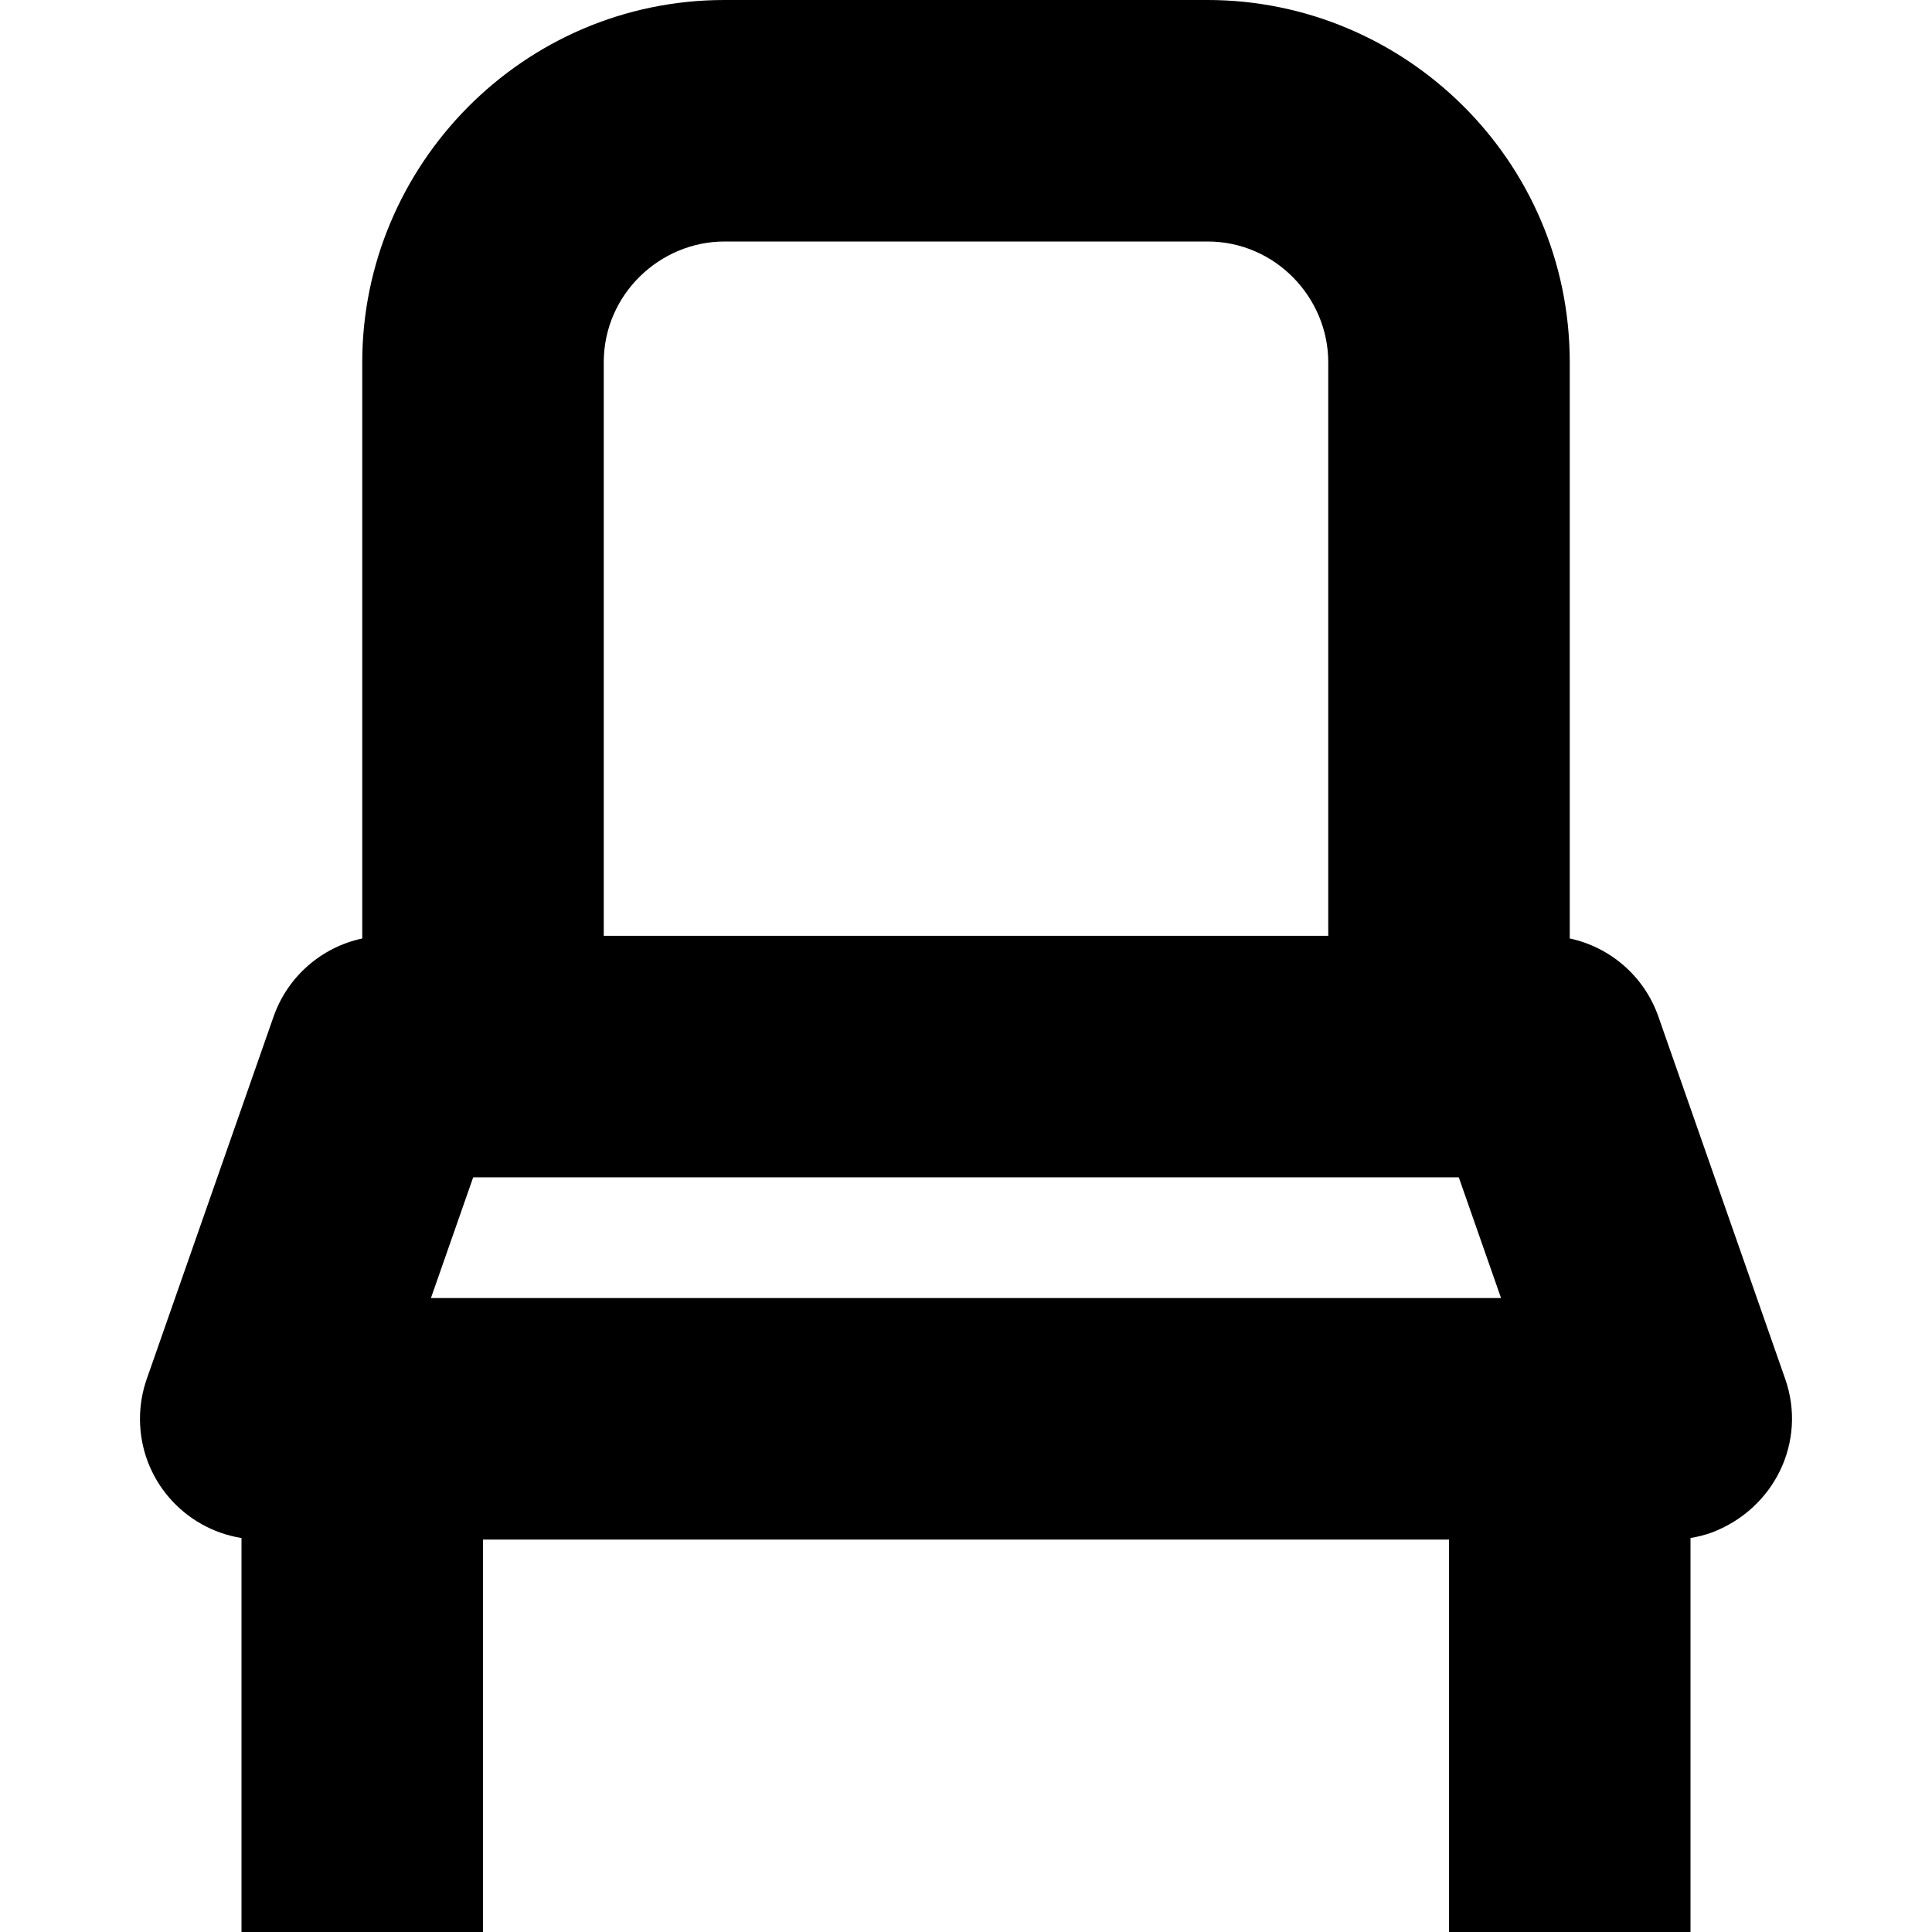
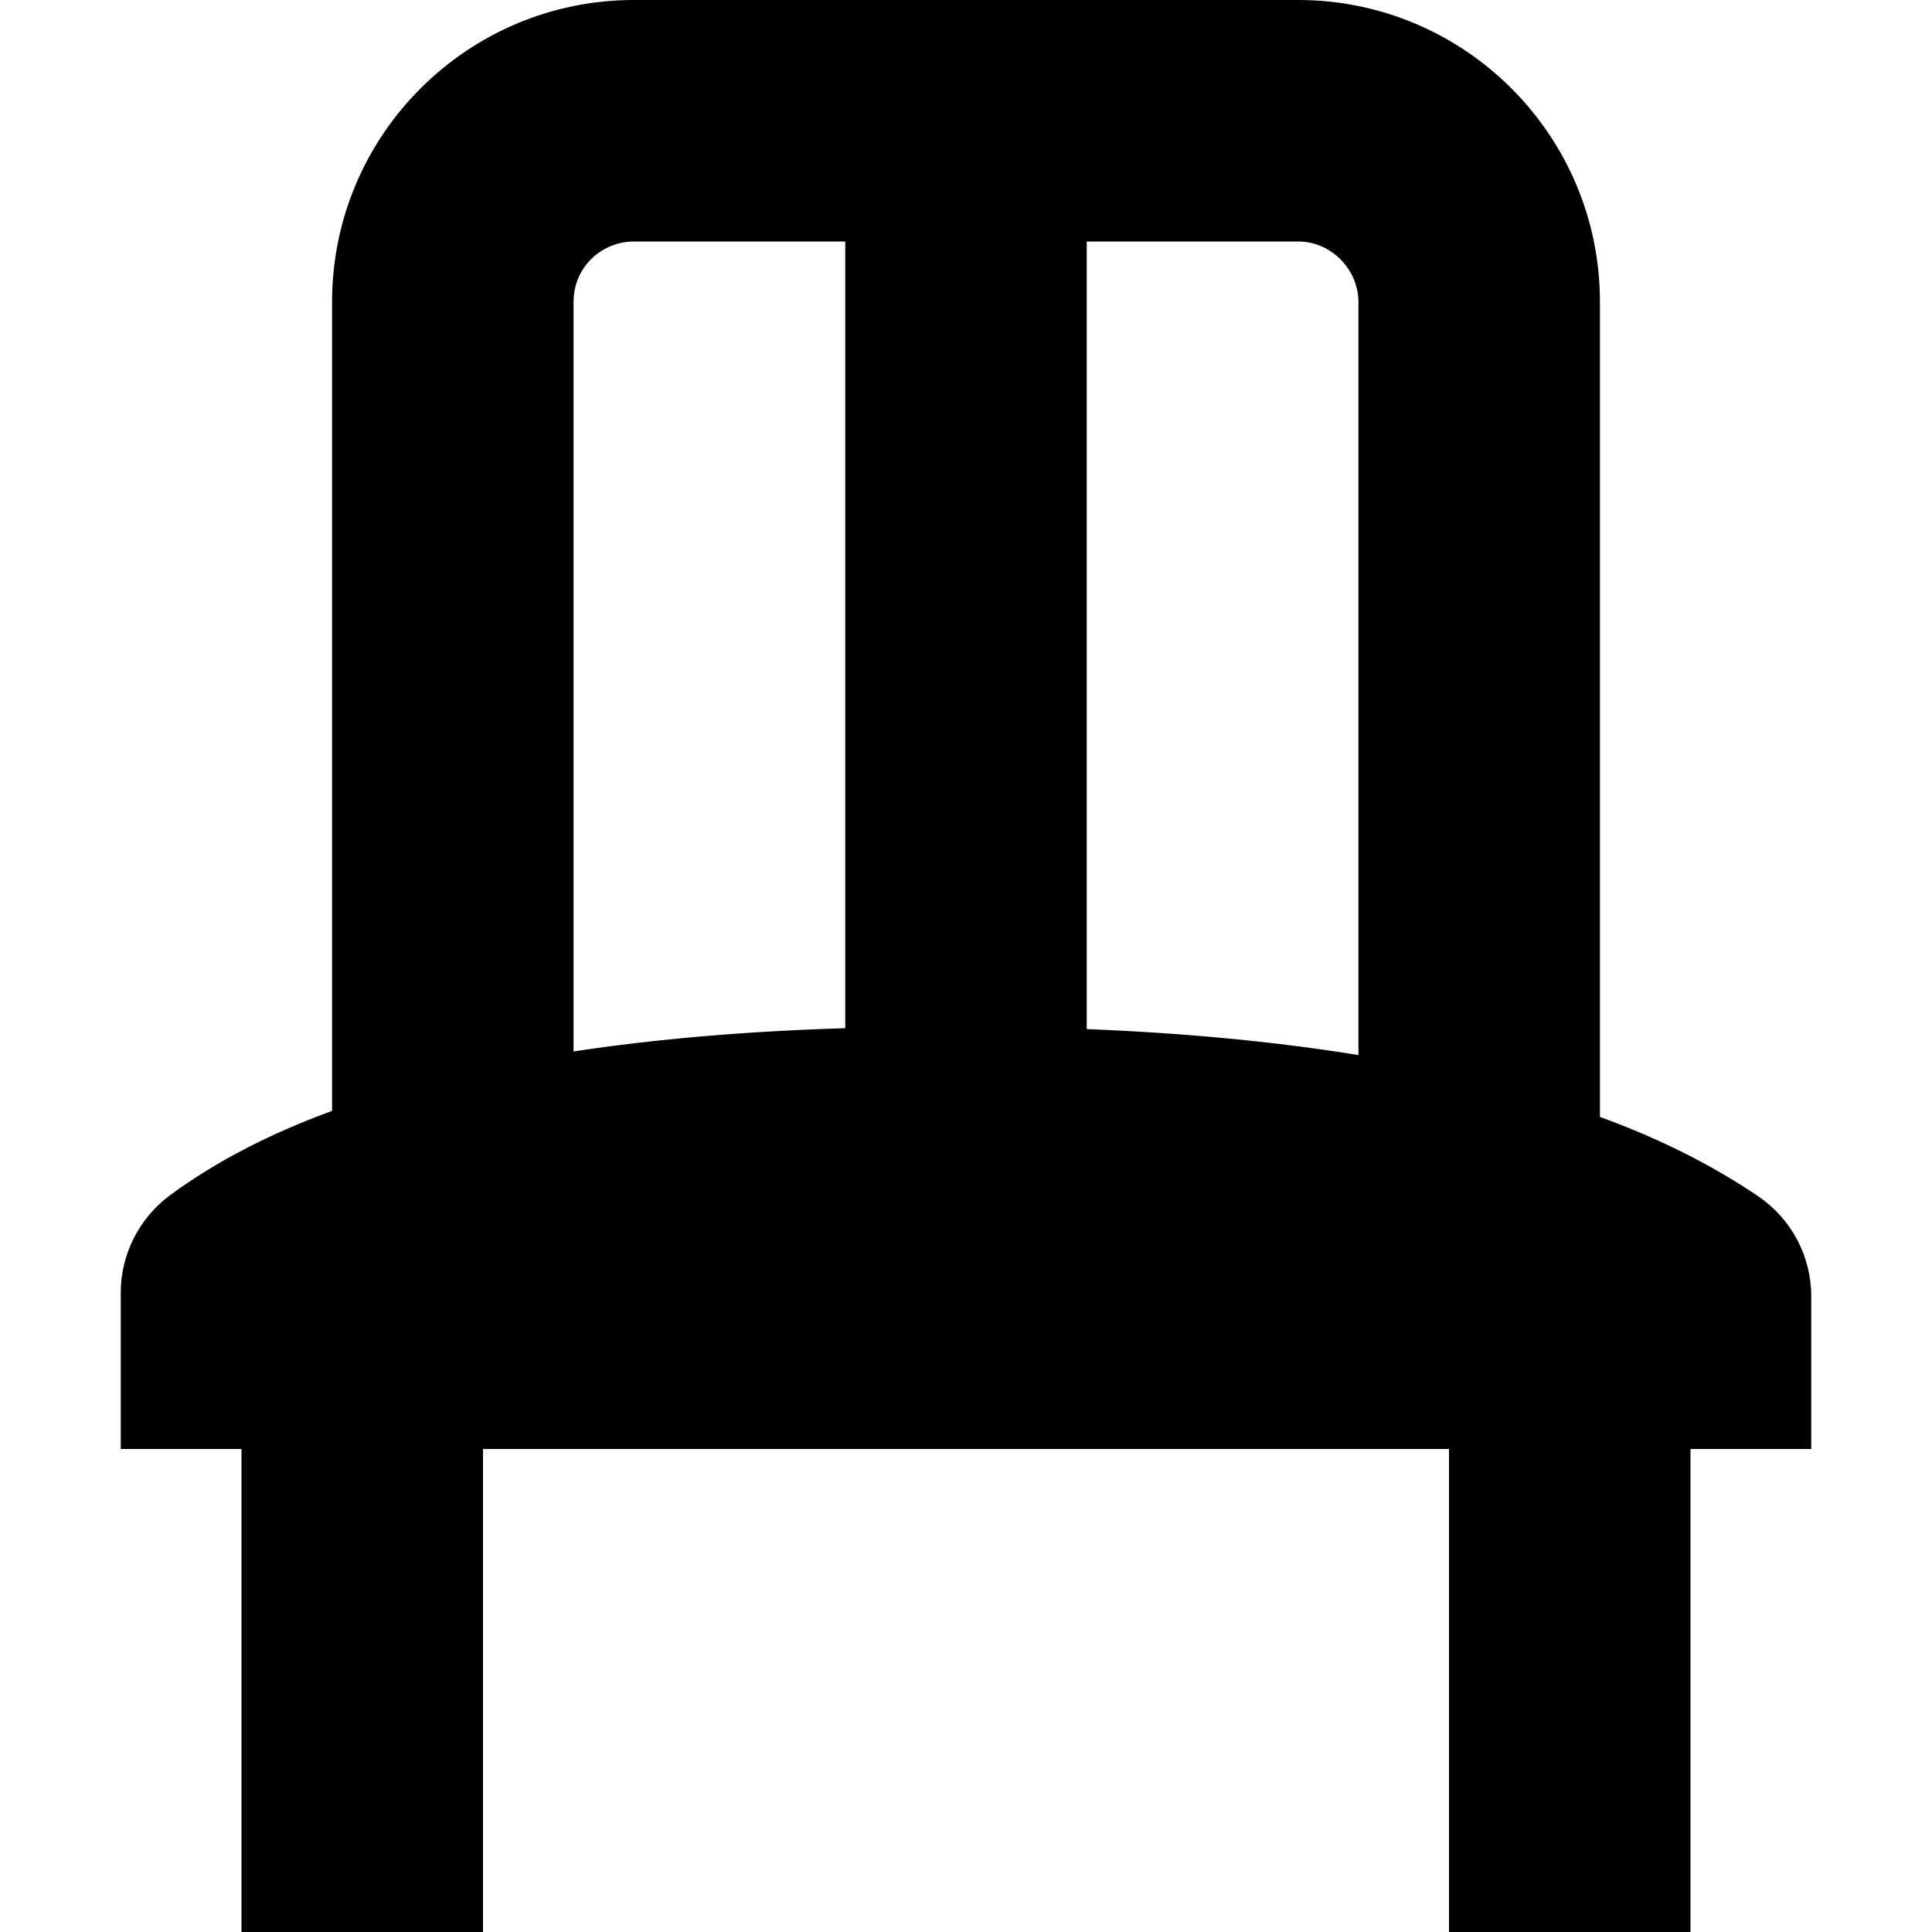
<svg xmlns="http://www.w3.org/2000/svg" width="64px" height="64px" viewBox="0 0 64 64" version="1.1">
-   <path d="M40,0 C46.524,0 52,5.296 52,12 L52,31.088 C53.343,31.375 54.470,32.343 54.937,33.678 L59.137,45.678 C59.867,47.763 58.768,50 56.683,50.775 C56.460,50.853 56.231,50.911 56,50.948 L56,64 L48,64 L48,51 L16,51 L16,64 L8,64 L8,50.949 C6.093,50.643 4.637,49 4.637,47 C4.637,46.550 4.713,46.103 4.862,45.678 L9.062,33.678 C9.529,32.344 10.655,31.376 12,31.088 L12,12 C12,5.474 17.321,0 24,0 L40,0 Z M48.324,39 L15.675,39 L14.275,43 L49.724,43 L48.324,39 Z M24,8 C21.857,8 20,9.757 20,12 L20,31 L44,31 L44,12 C44,9.857 42.246,8 40,8 L24,8 Z" fill="#000000" />
+   <path d="M43,0 C48.52,0 53,4.48 53,10 L53,37 C55.01,37.73 56.76,38.62 58.26,39.64 C59.35,40.39 60,41.62 60,42.94 L60,48 L56,48 L56,64 L48,64 L48,48 L16,48 L16,64 L8,64 L8,48 L4,48 L4,42.82 C4,41.56 4.6,40.37 5.61,39.61 C7.1,38.51 8.89,37.57 11,36.8 L11,10 C11,4.48 15.48,0 21,0 L43,0 Z M36,8 L36,34.09 C39.28,34.22 42.28,34.51 45,34.95 L45,10 C45,8.95 44.12,8 43,8 L36,8 Z M28,8 L21,8 C19.95,8 19,8.83 19,10 L19,34.83 C21.71,34.42 24.71,34.16 28,34.06 L28,8 Z" fill="#000000" />
</svg>
